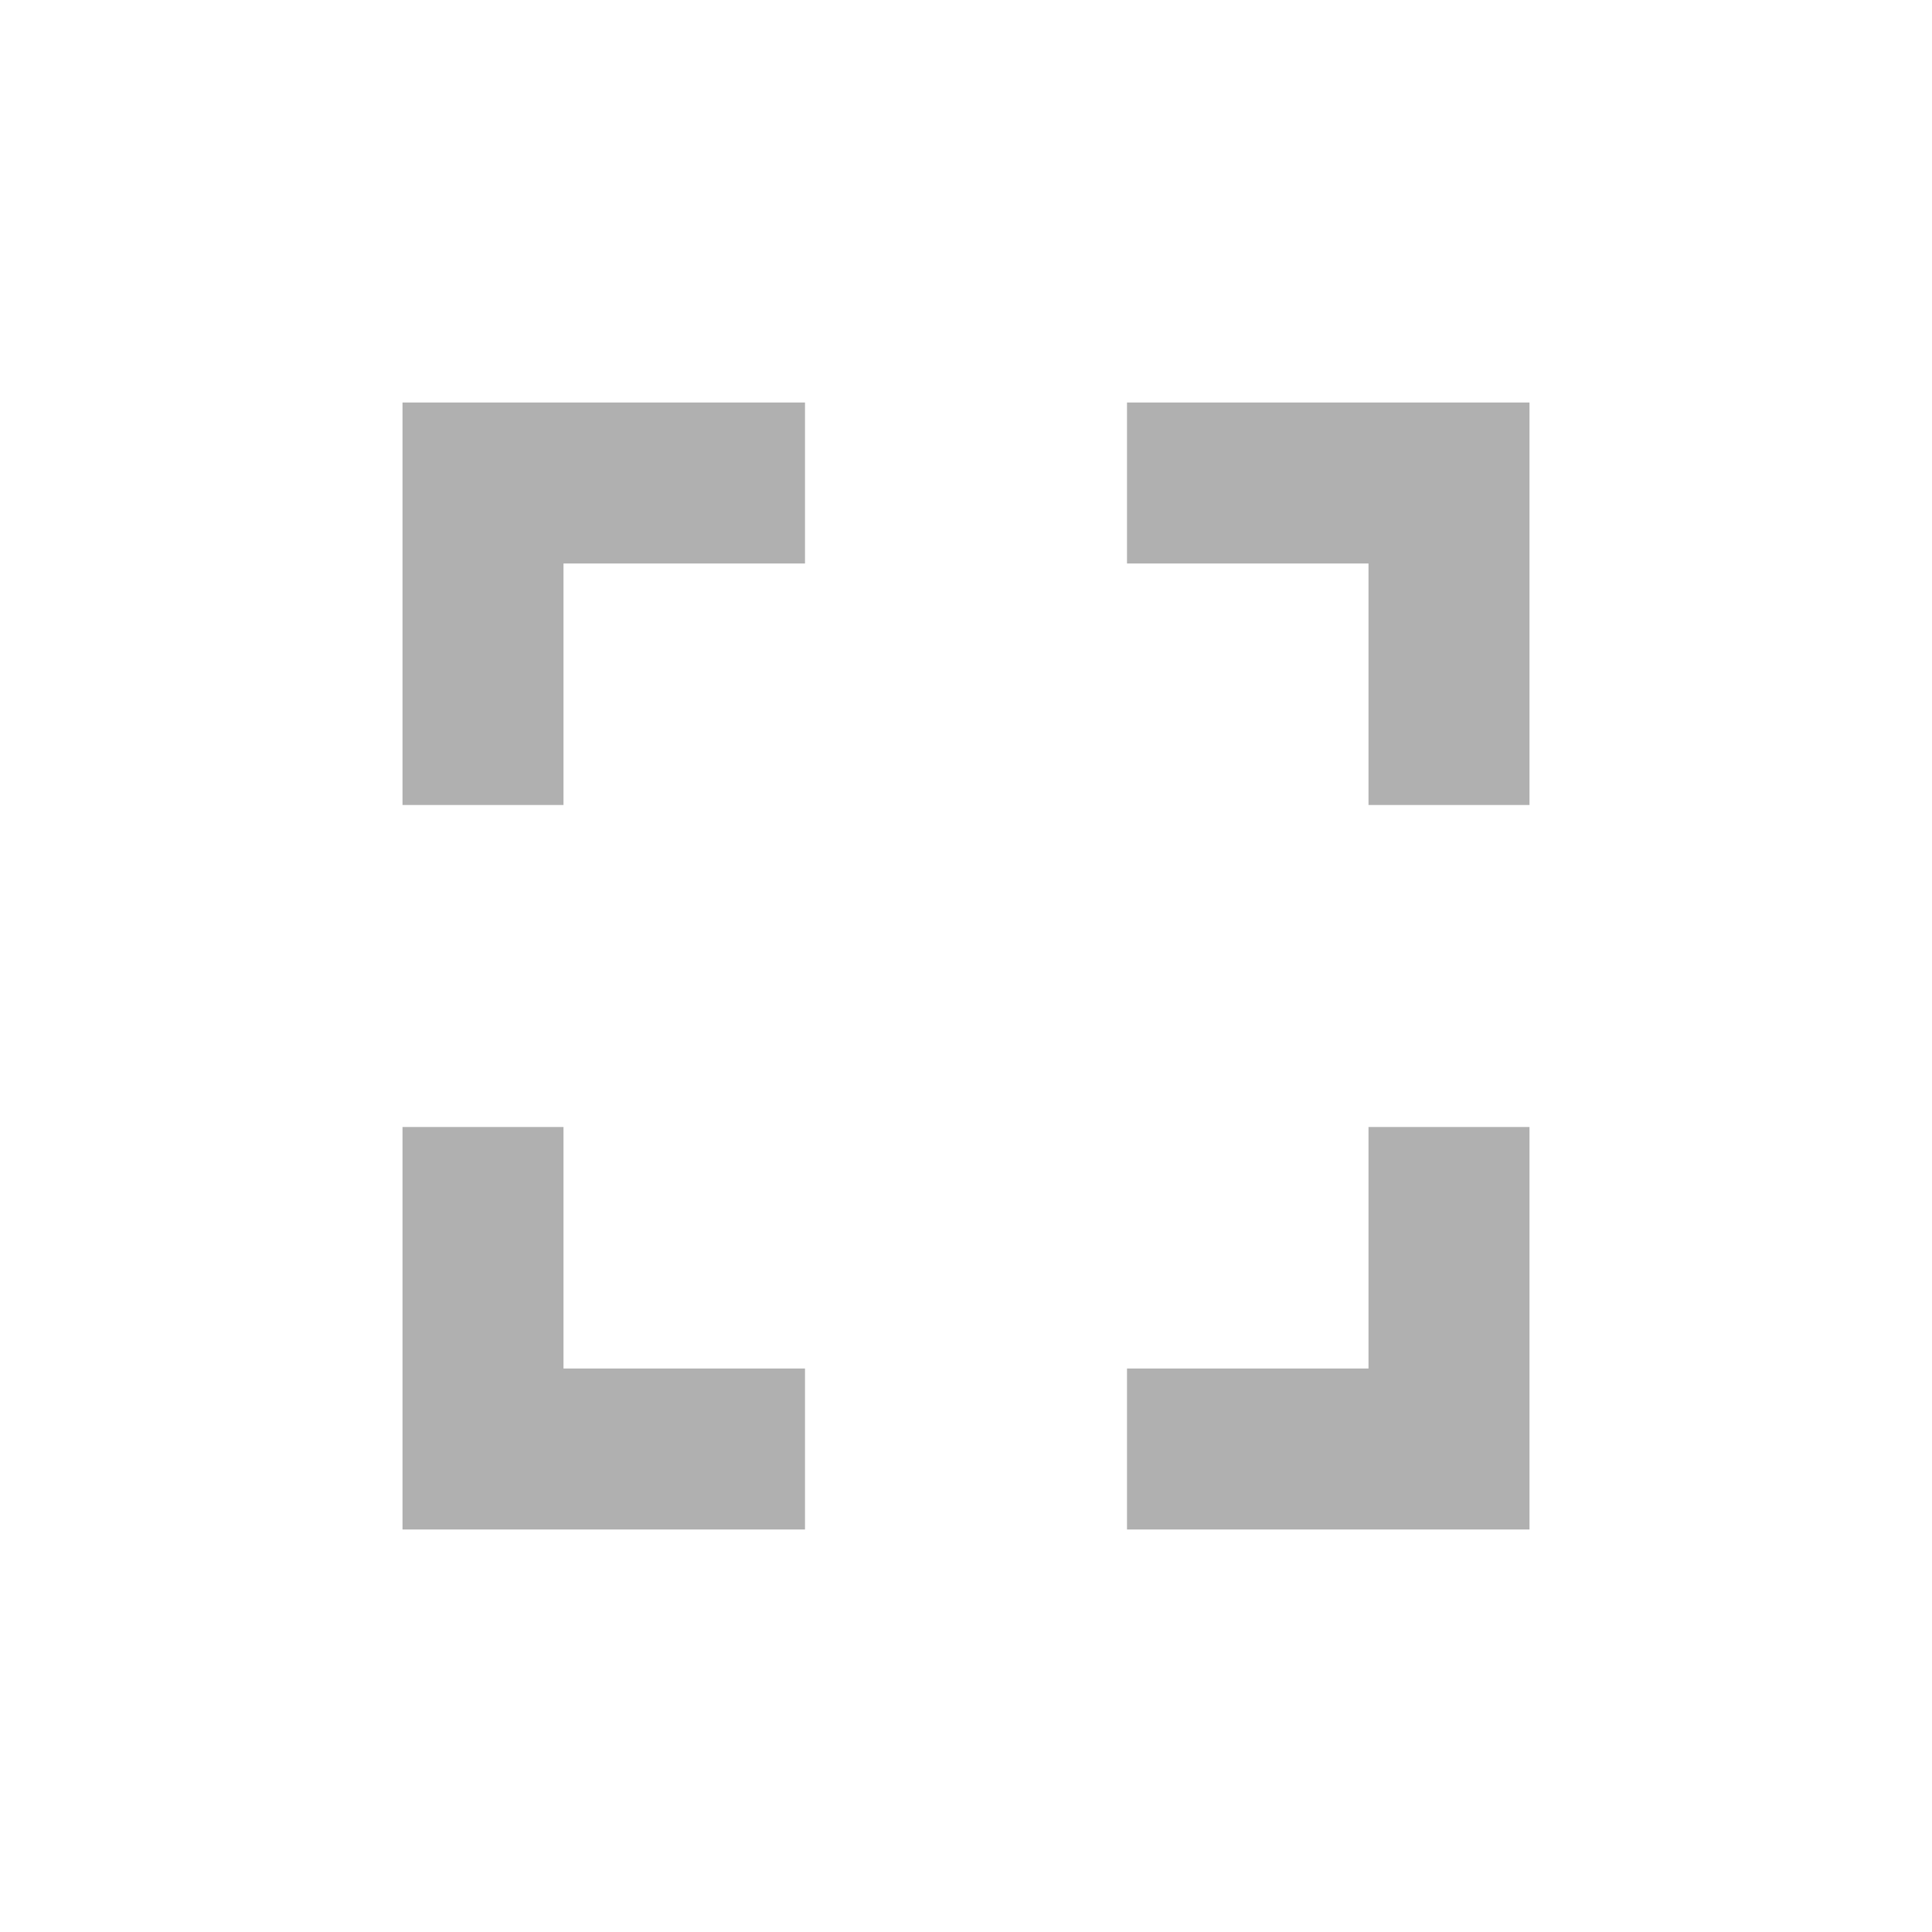
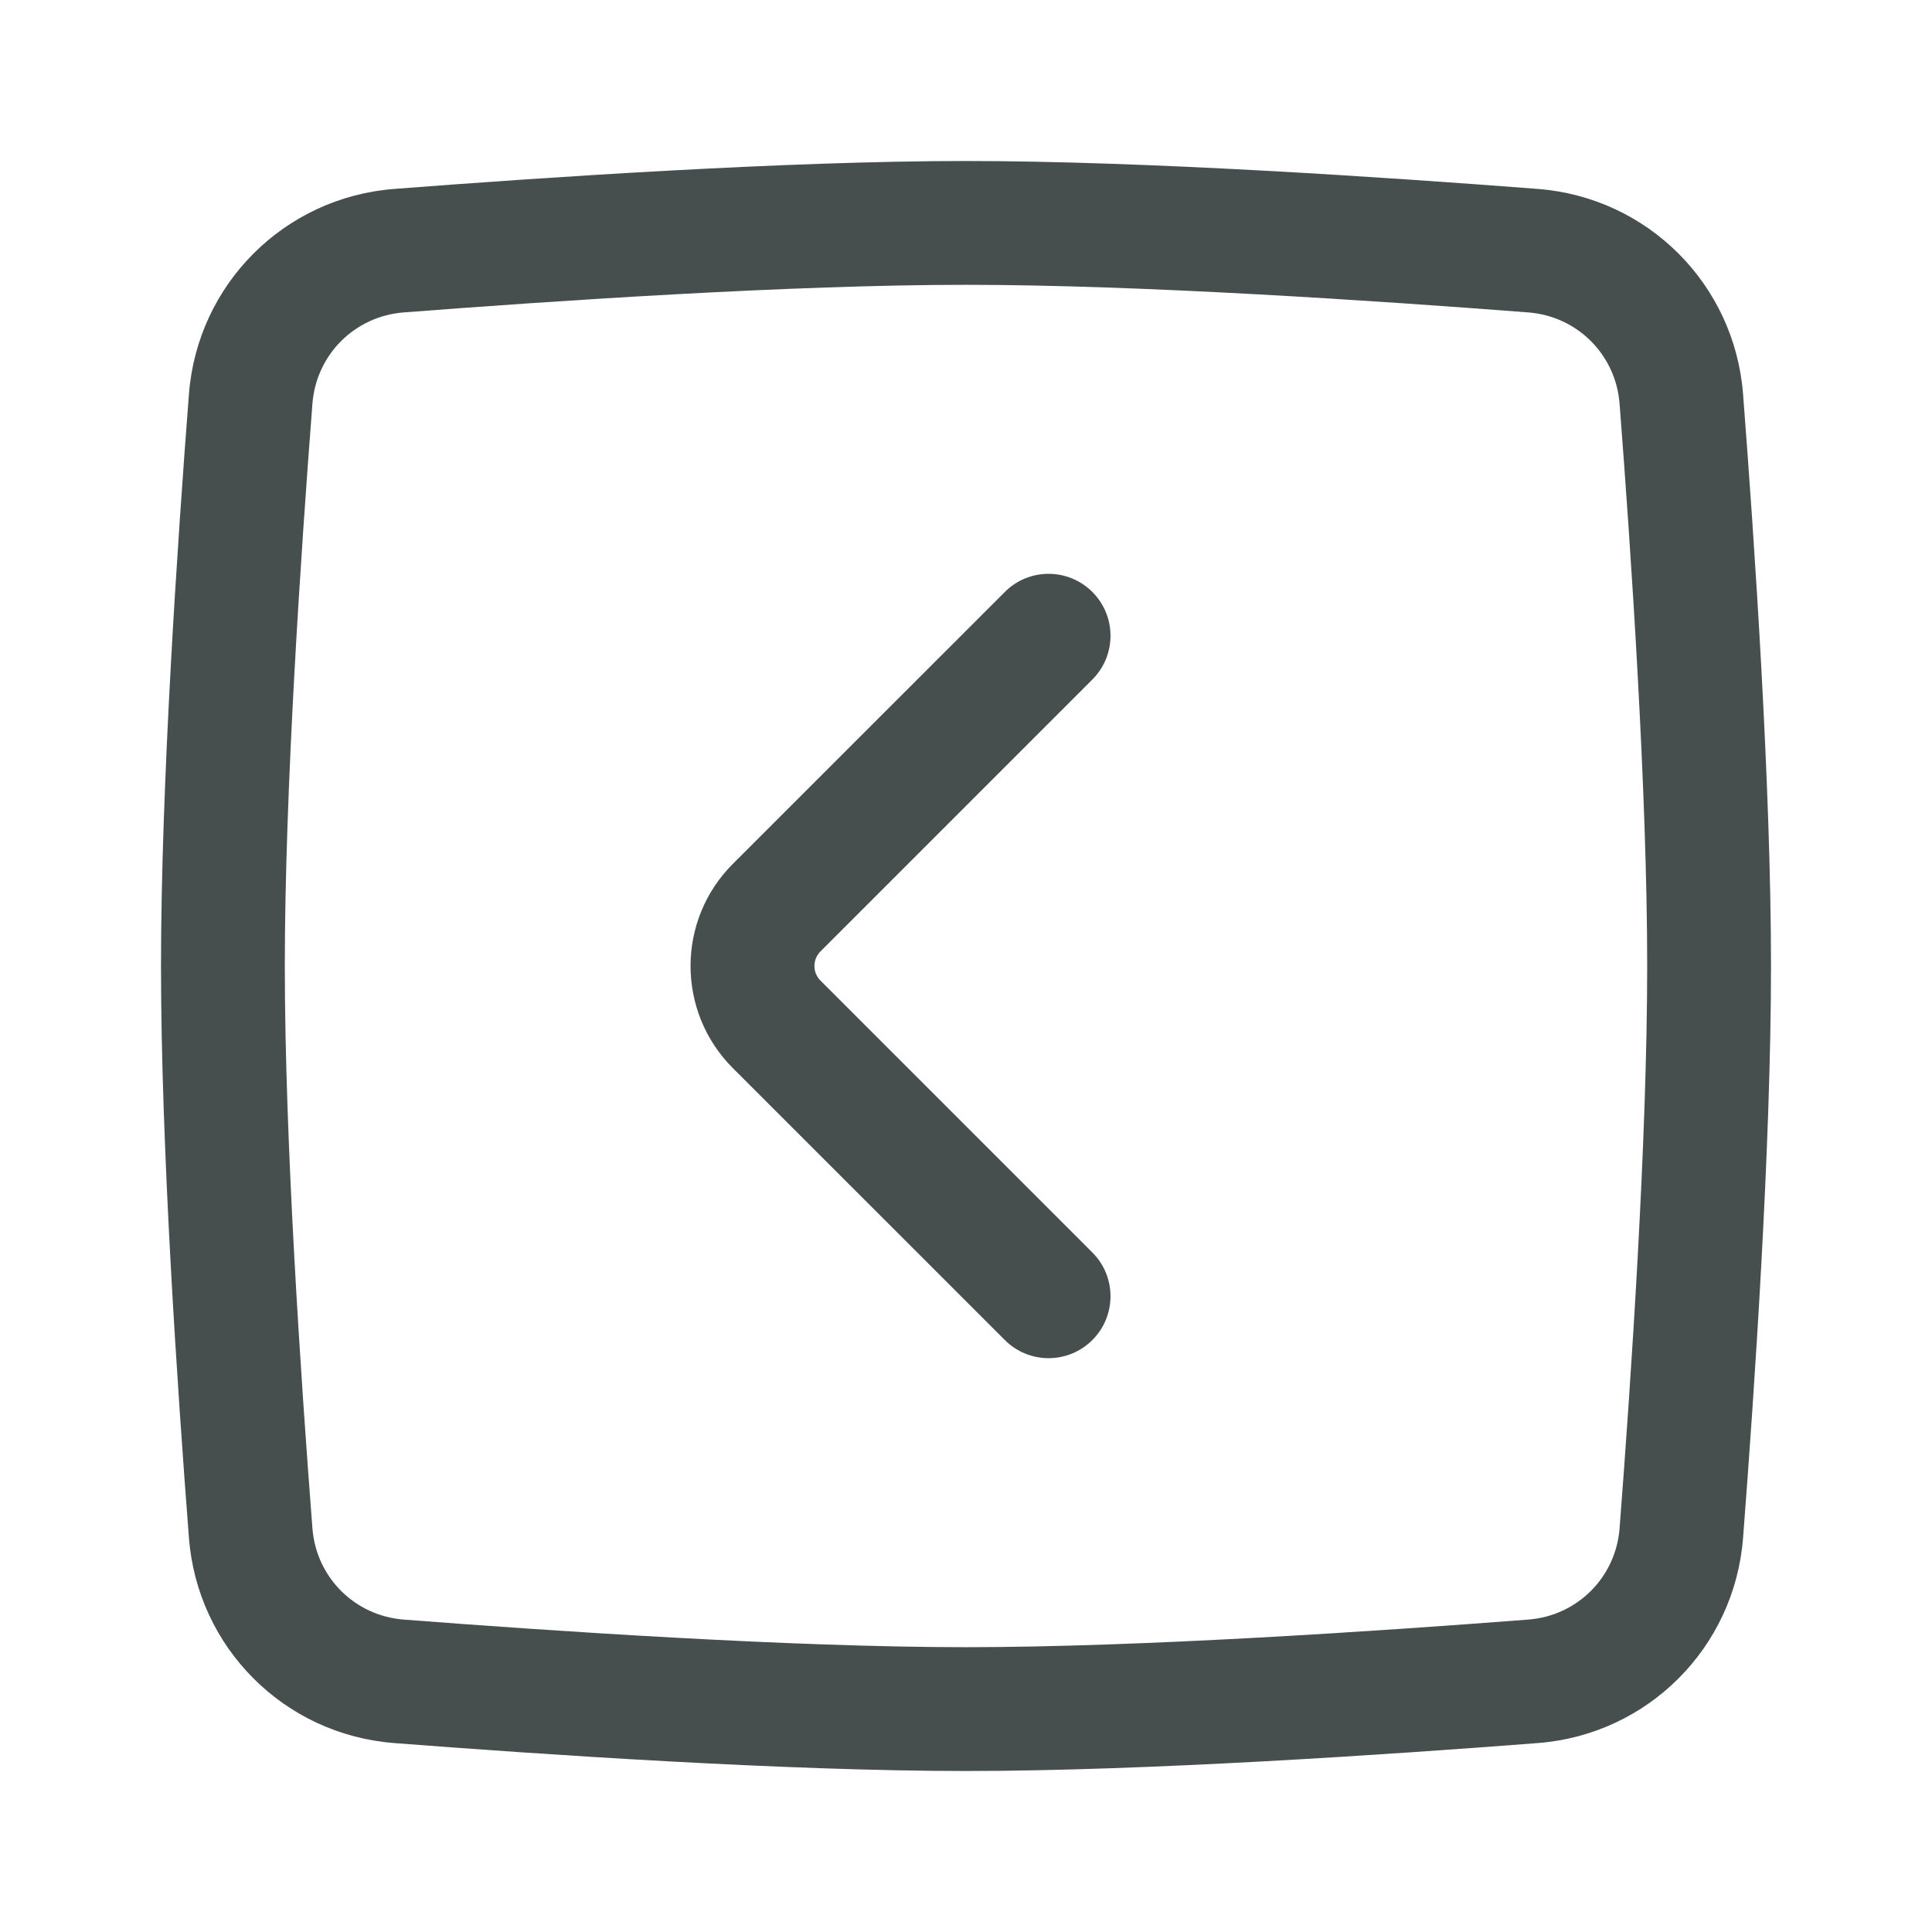
<svg xmlns="http://www.w3.org/2000/svg" width="24" height="24" viewBox="0 0 24 24" fill="none">
-   <path d="M7 14H5V19H10V17H7V14ZM5 10H7V7H10V5H5V10ZM17 17H14V19H19V14H17V17ZM14 5V7H17V10H19V5H14Z" fill="#0000004f" />
+   <path fill-rule="evenodd" clip-rule="evenodd" d="M13.57 7.354C13.269 7.053 12.782 7.053 12.482 7.354L9.104 10.731C8.403 11.432 8.403 12.568 9.104 13.269L12.482 16.646C12.782 16.947 13.269 16.947 13.57 16.646C13.87 16.346 13.87 15.859 13.57 15.559L10.192 12.181C10.092 12.081 10.092 11.919 10.192 11.819L13.57 8.441C13.87 8.141 13.87 7.654 13.57 7.354Z" fill="#464e4e" />
+   <path fill-rule="evenodd" clip-rule="evenodd" d="M12 3.538C9.831 3.538 6.866 3.738 5.015 3.881C4.406 3.928 3.928 4.406 3.881 5.015C3.738 6.866 3.538 9.831 3.538 12C3.538 14.169 3.738 17.134 3.881 18.985C3.928 19.594 4.406 20.072 5.015 20.119C6.866 20.262 9.831 20.462 12 20.462C14.169 20.462 17.134 20.262 18.985 20.119C19.594 20.072 20.072 19.594 20.119 18.985C20.262 17.134 20.462 14.169 20.462 12C20.462 9.831 20.262 6.866 20.119 5.015C20.072 4.406 19.594 3.928 18.985 3.881C17.134 3.738 14.169 3.538 12 3.538ZM4.896 2.347C6.748 2.204 9.765 2 12 2C14.235 2 17.252 2.204 19.104 2.347C20.469 2.453 21.547 3.531 21.653 4.896C21.796 6.748 22 9.765 22 12C22 14.235 21.796 17.252 21.653 19.104C21.547 20.469 20.469 21.547 19.104 21.653C17.252 21.796 14.235 22 12 22C9.765 22 6.748 21.796 4.896 21.653C3.531 21.547 2.453 20.469 2.347 19.104C2.204 17.252 2 14.235 2 12C2 9.765 2.204 6.748 2.347 4.896C2.453 3.531 3.531 2.453 4.896 2.347Z" fill="#464e4e" />
</svg>
